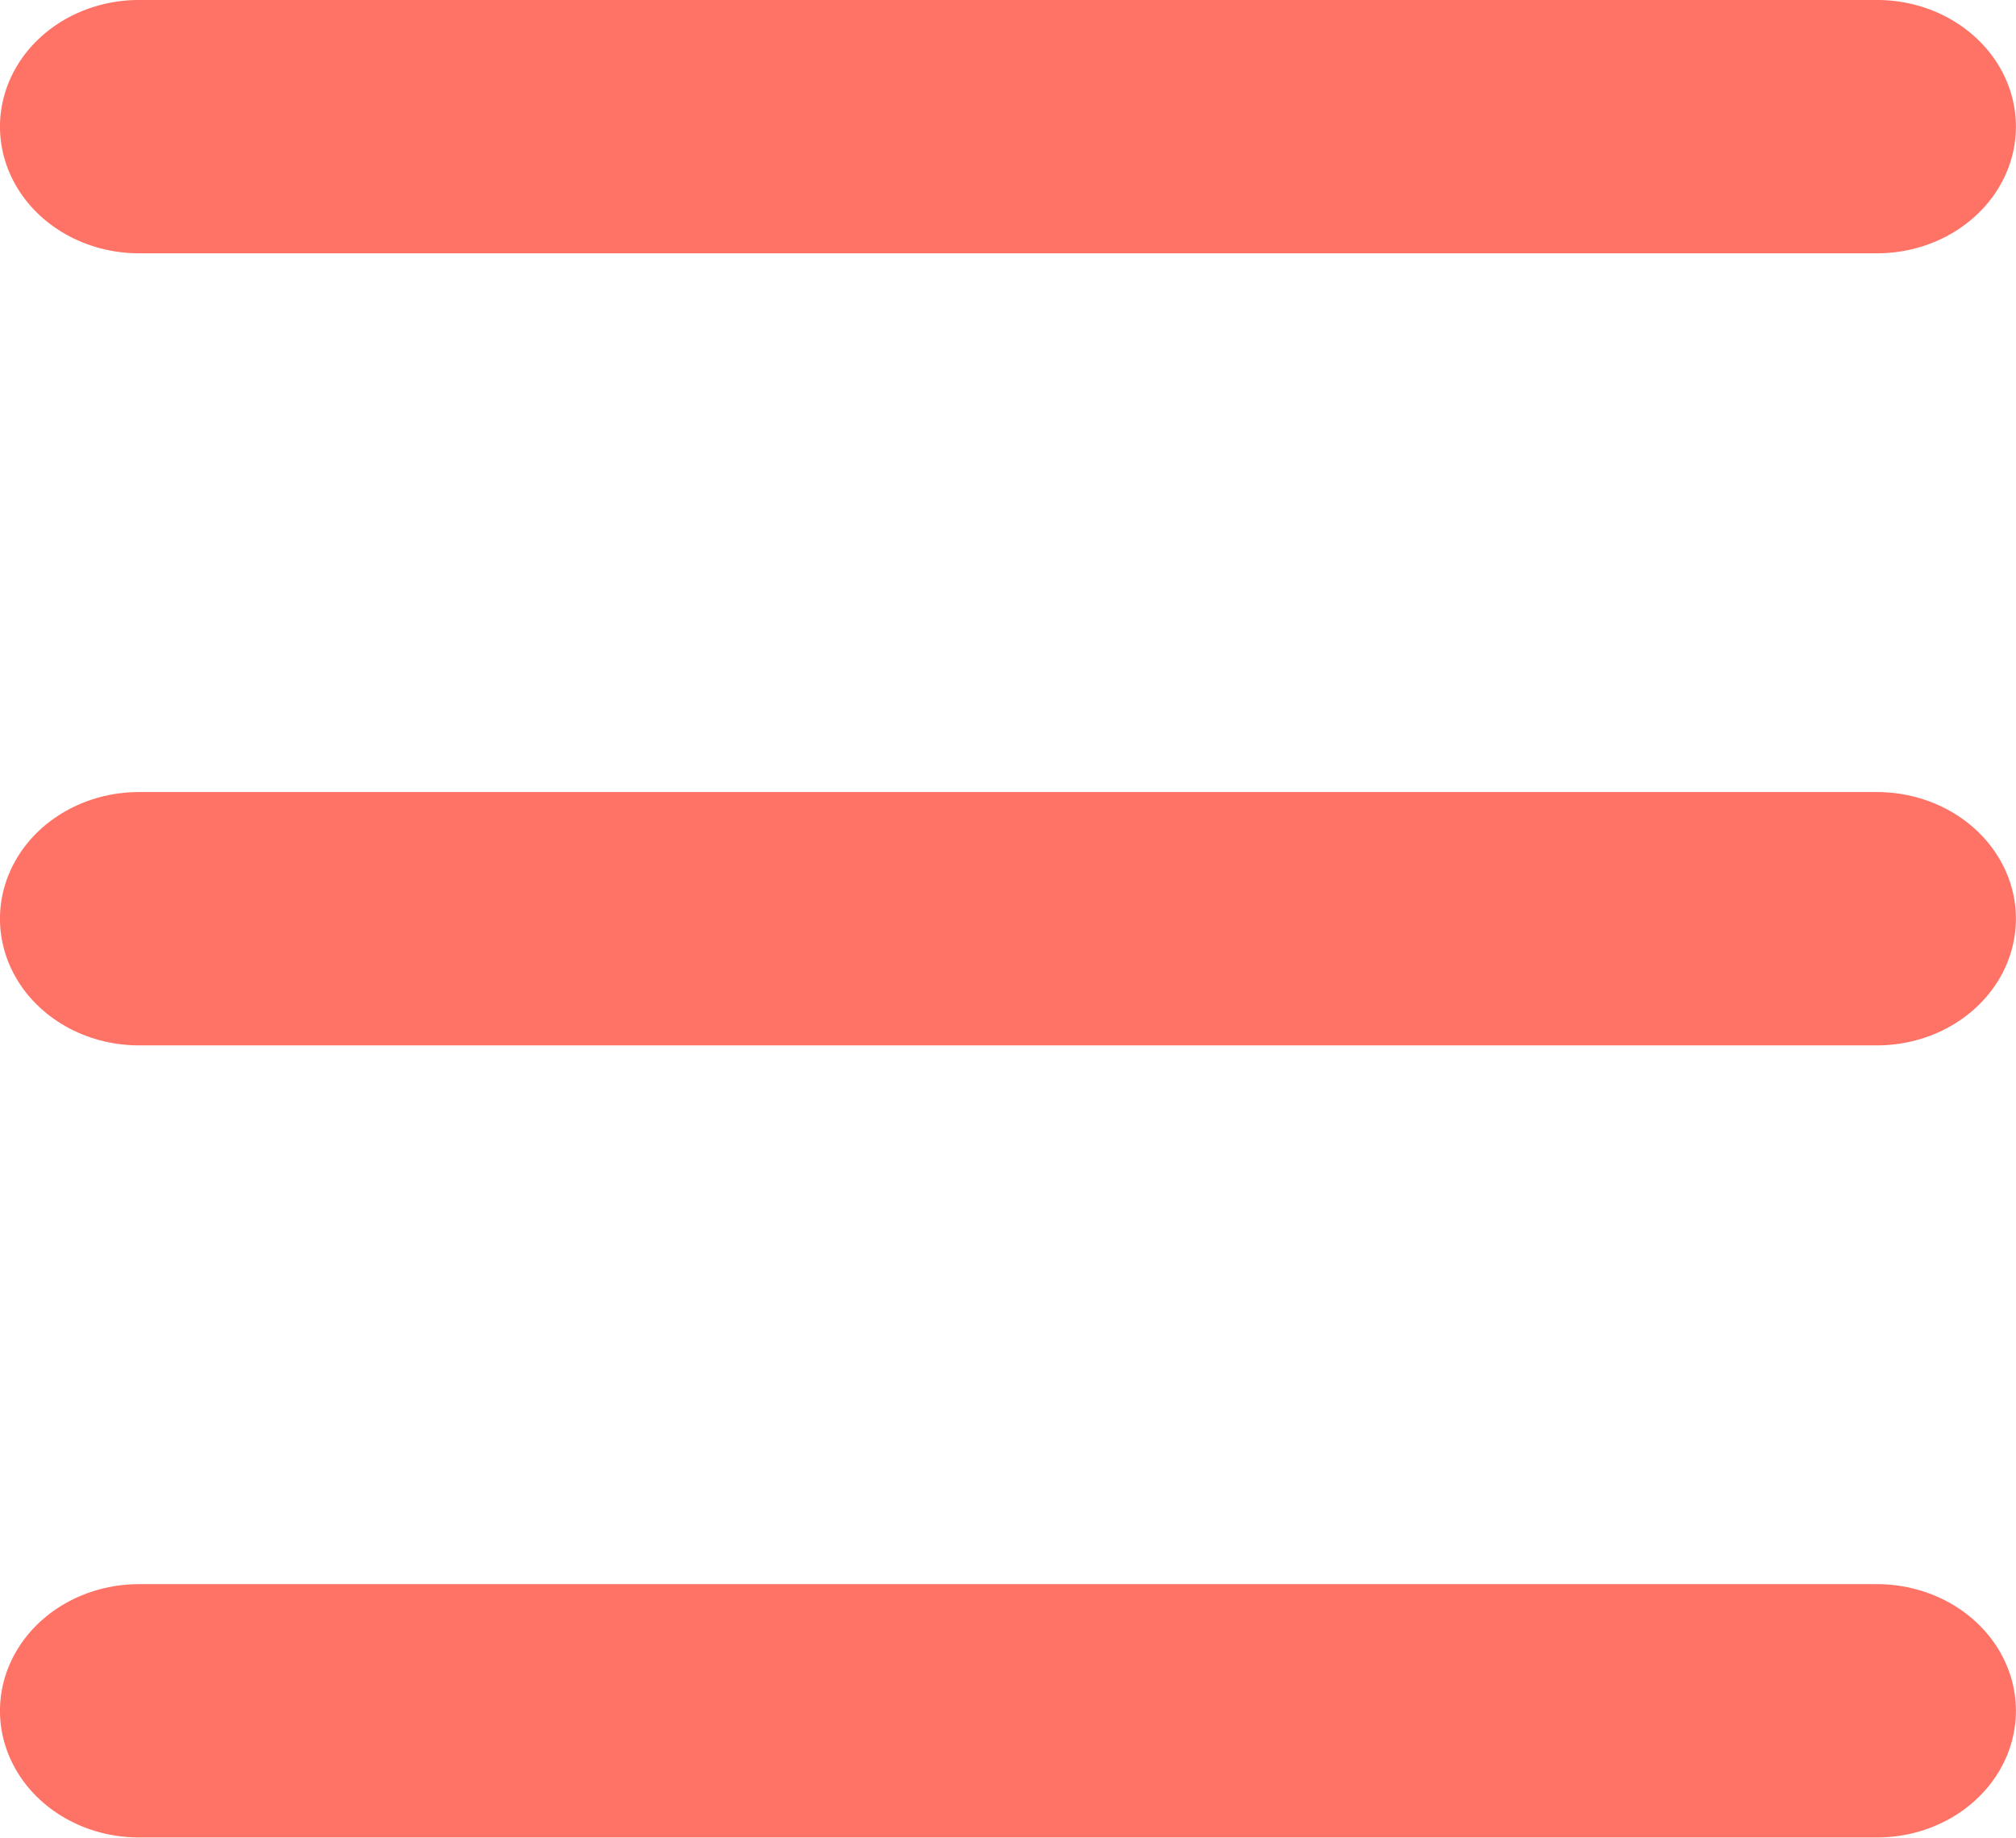
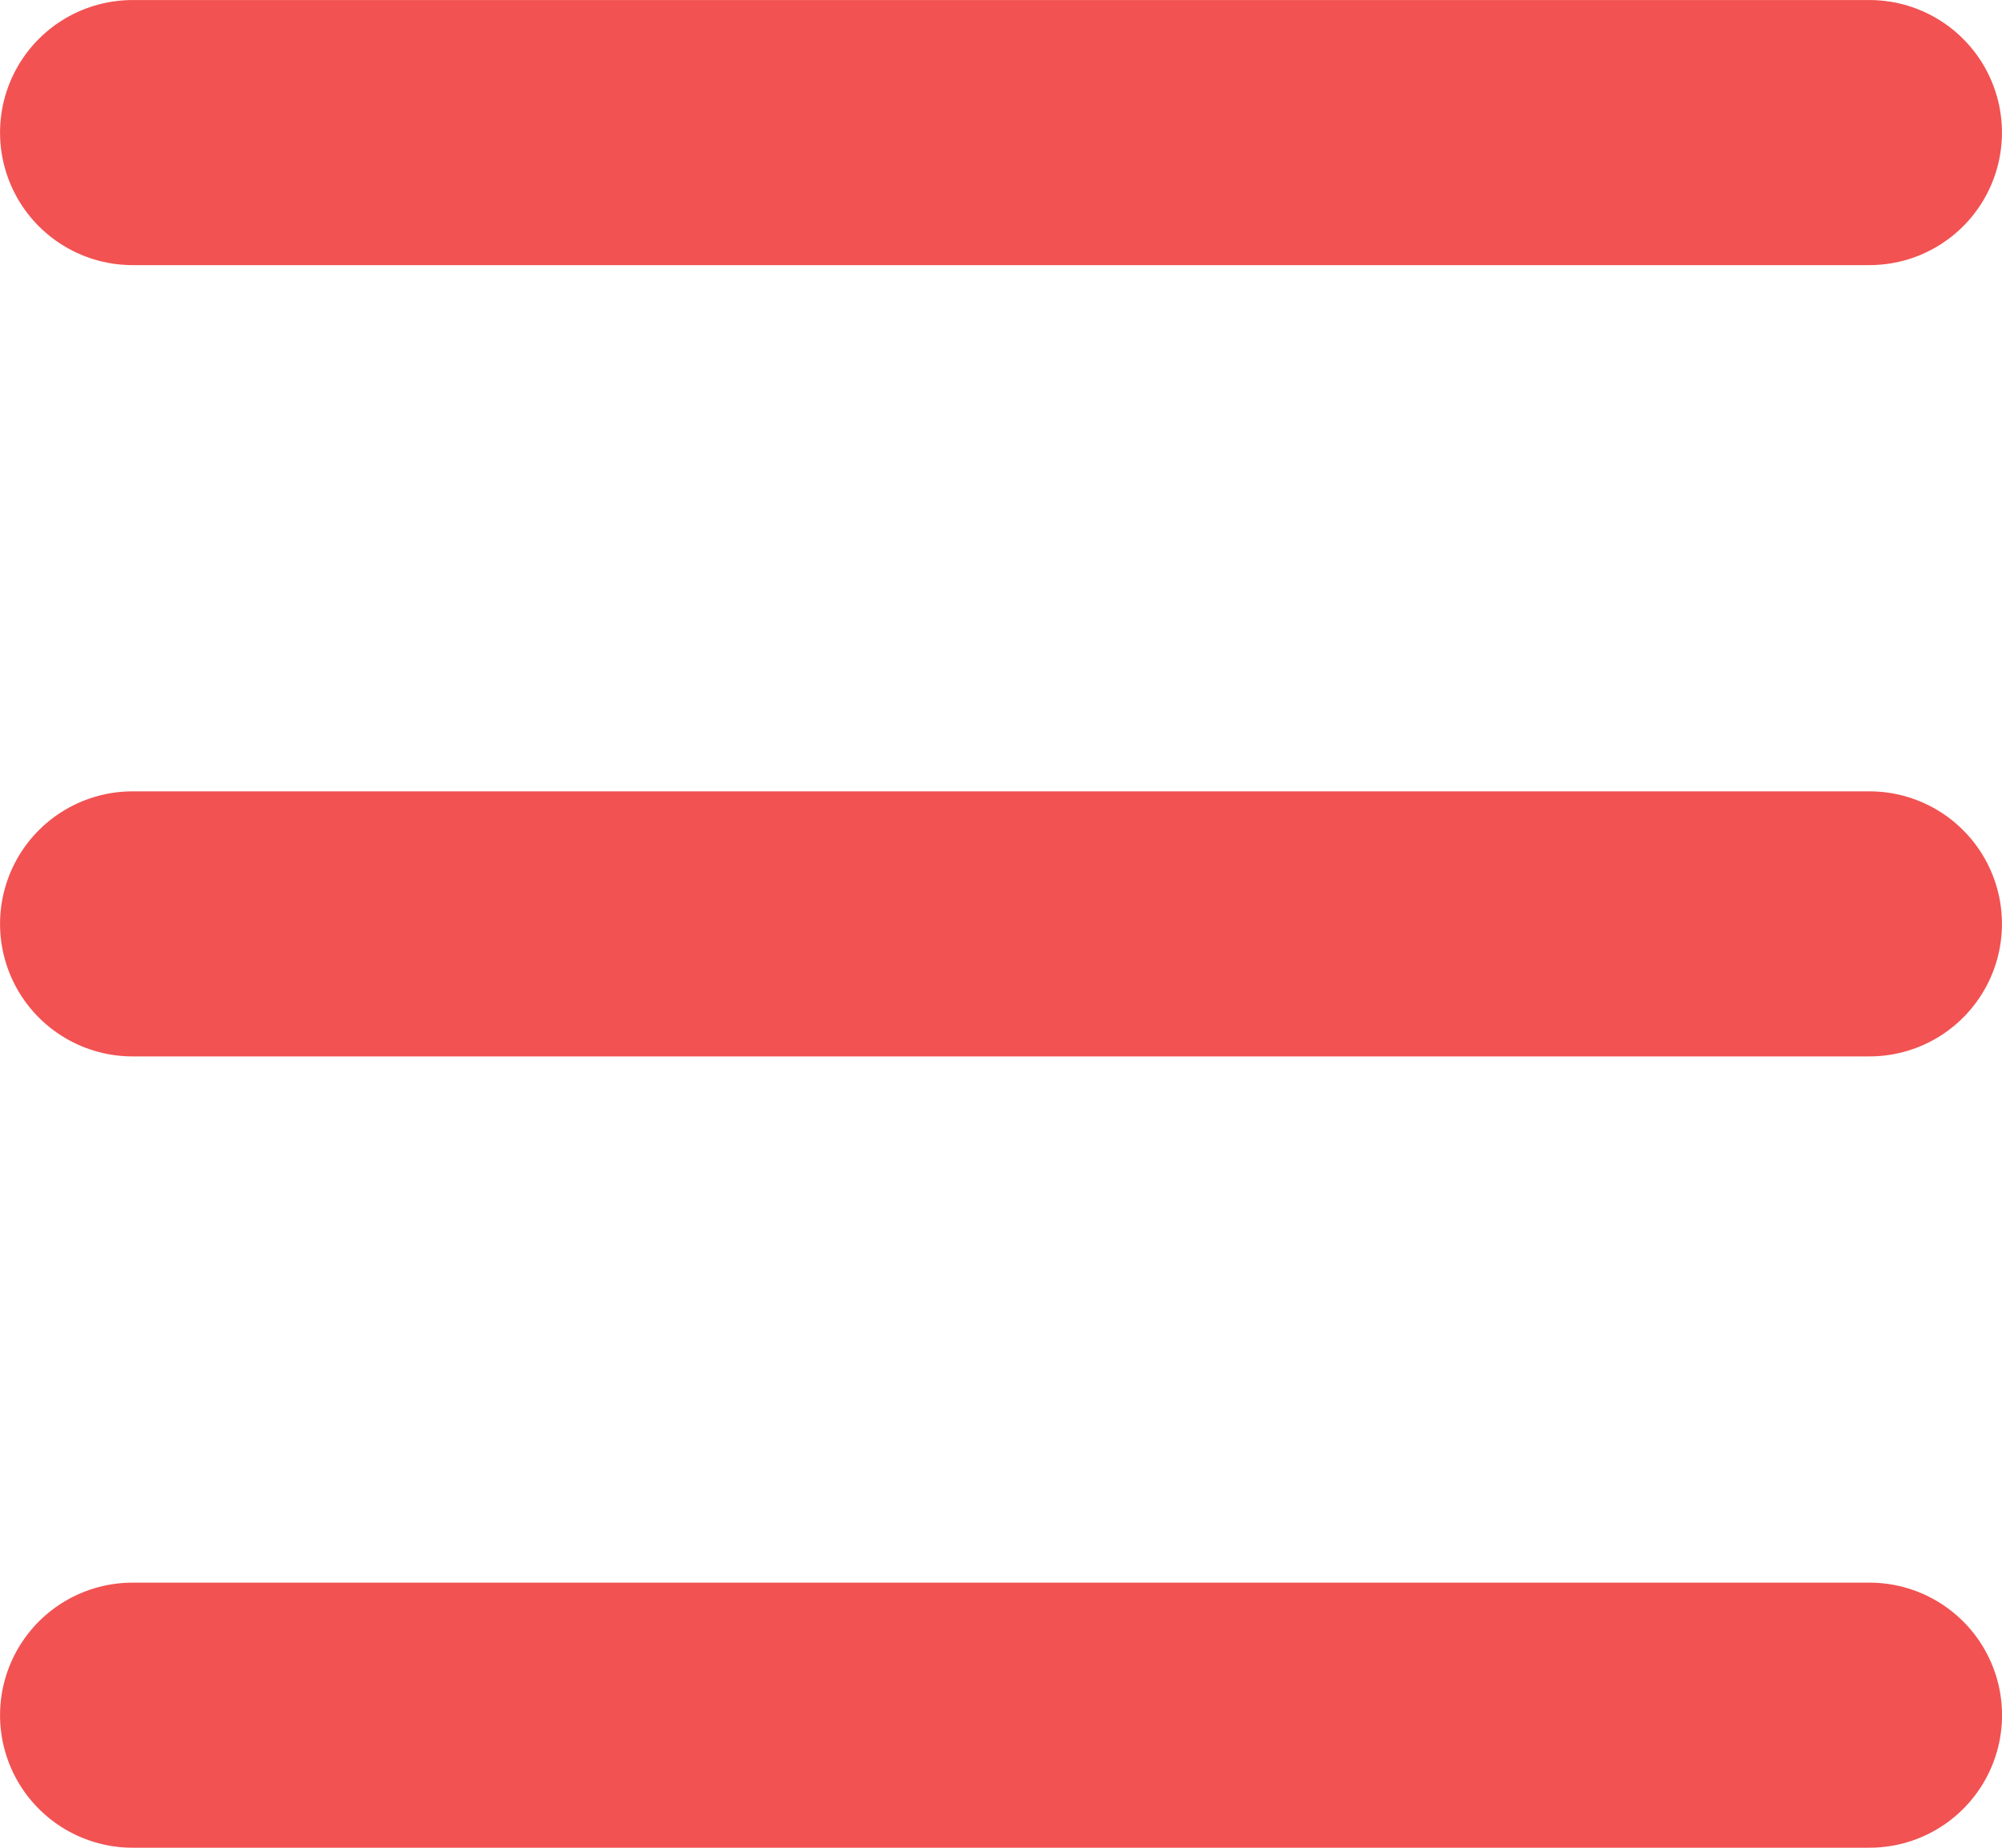
- <svg xmlns="http://www.w3.org/2000/svg" width="26.164" height="23.844" viewBox="0 0 26.164 23.844" version="1.1" id="svg1" xml:space="preserve">
+ <svg xmlns="http://www.w3.org/2000/svg" width="26" height="24" viewBox="0 0 26 24" version="1.1" id="svg1" xml:space="preserve">
  <defs id="defs1" />
-   <g id="layer1" transform="matrix(1.09015,0,0,0.9934921,-265.9966,-242.4121)">
-     <path stroke="rgba(33, 37, 41, 0.75)" stroke-linecap="round" stroke-miterlimit="10" stroke-width="2" d="m 245.654,245.654 h 20.691 M 245.654,256 h 20.691 m -20.691,10.346 h 20.691" id="path1" style="stroke:#ff7366;stroke-width:3.309;stroke-dasharray:none;stroke-opacity:1" />
-   </g>
+   <path stroke="rgba(33, 37, 41, 0.75)" stroke-linecap="round" stroke-miterlimit="10" stroke-width="2" d="M 1.722,1.722 H 24.278 M 1.722,12 H 24.278 M 1.722,22.278 h 22.557" id="path1" style="stroke:#f25252;stroke-width:3.443;stroke-dasharray:none;stroke-opacity:1" />
</svg>
